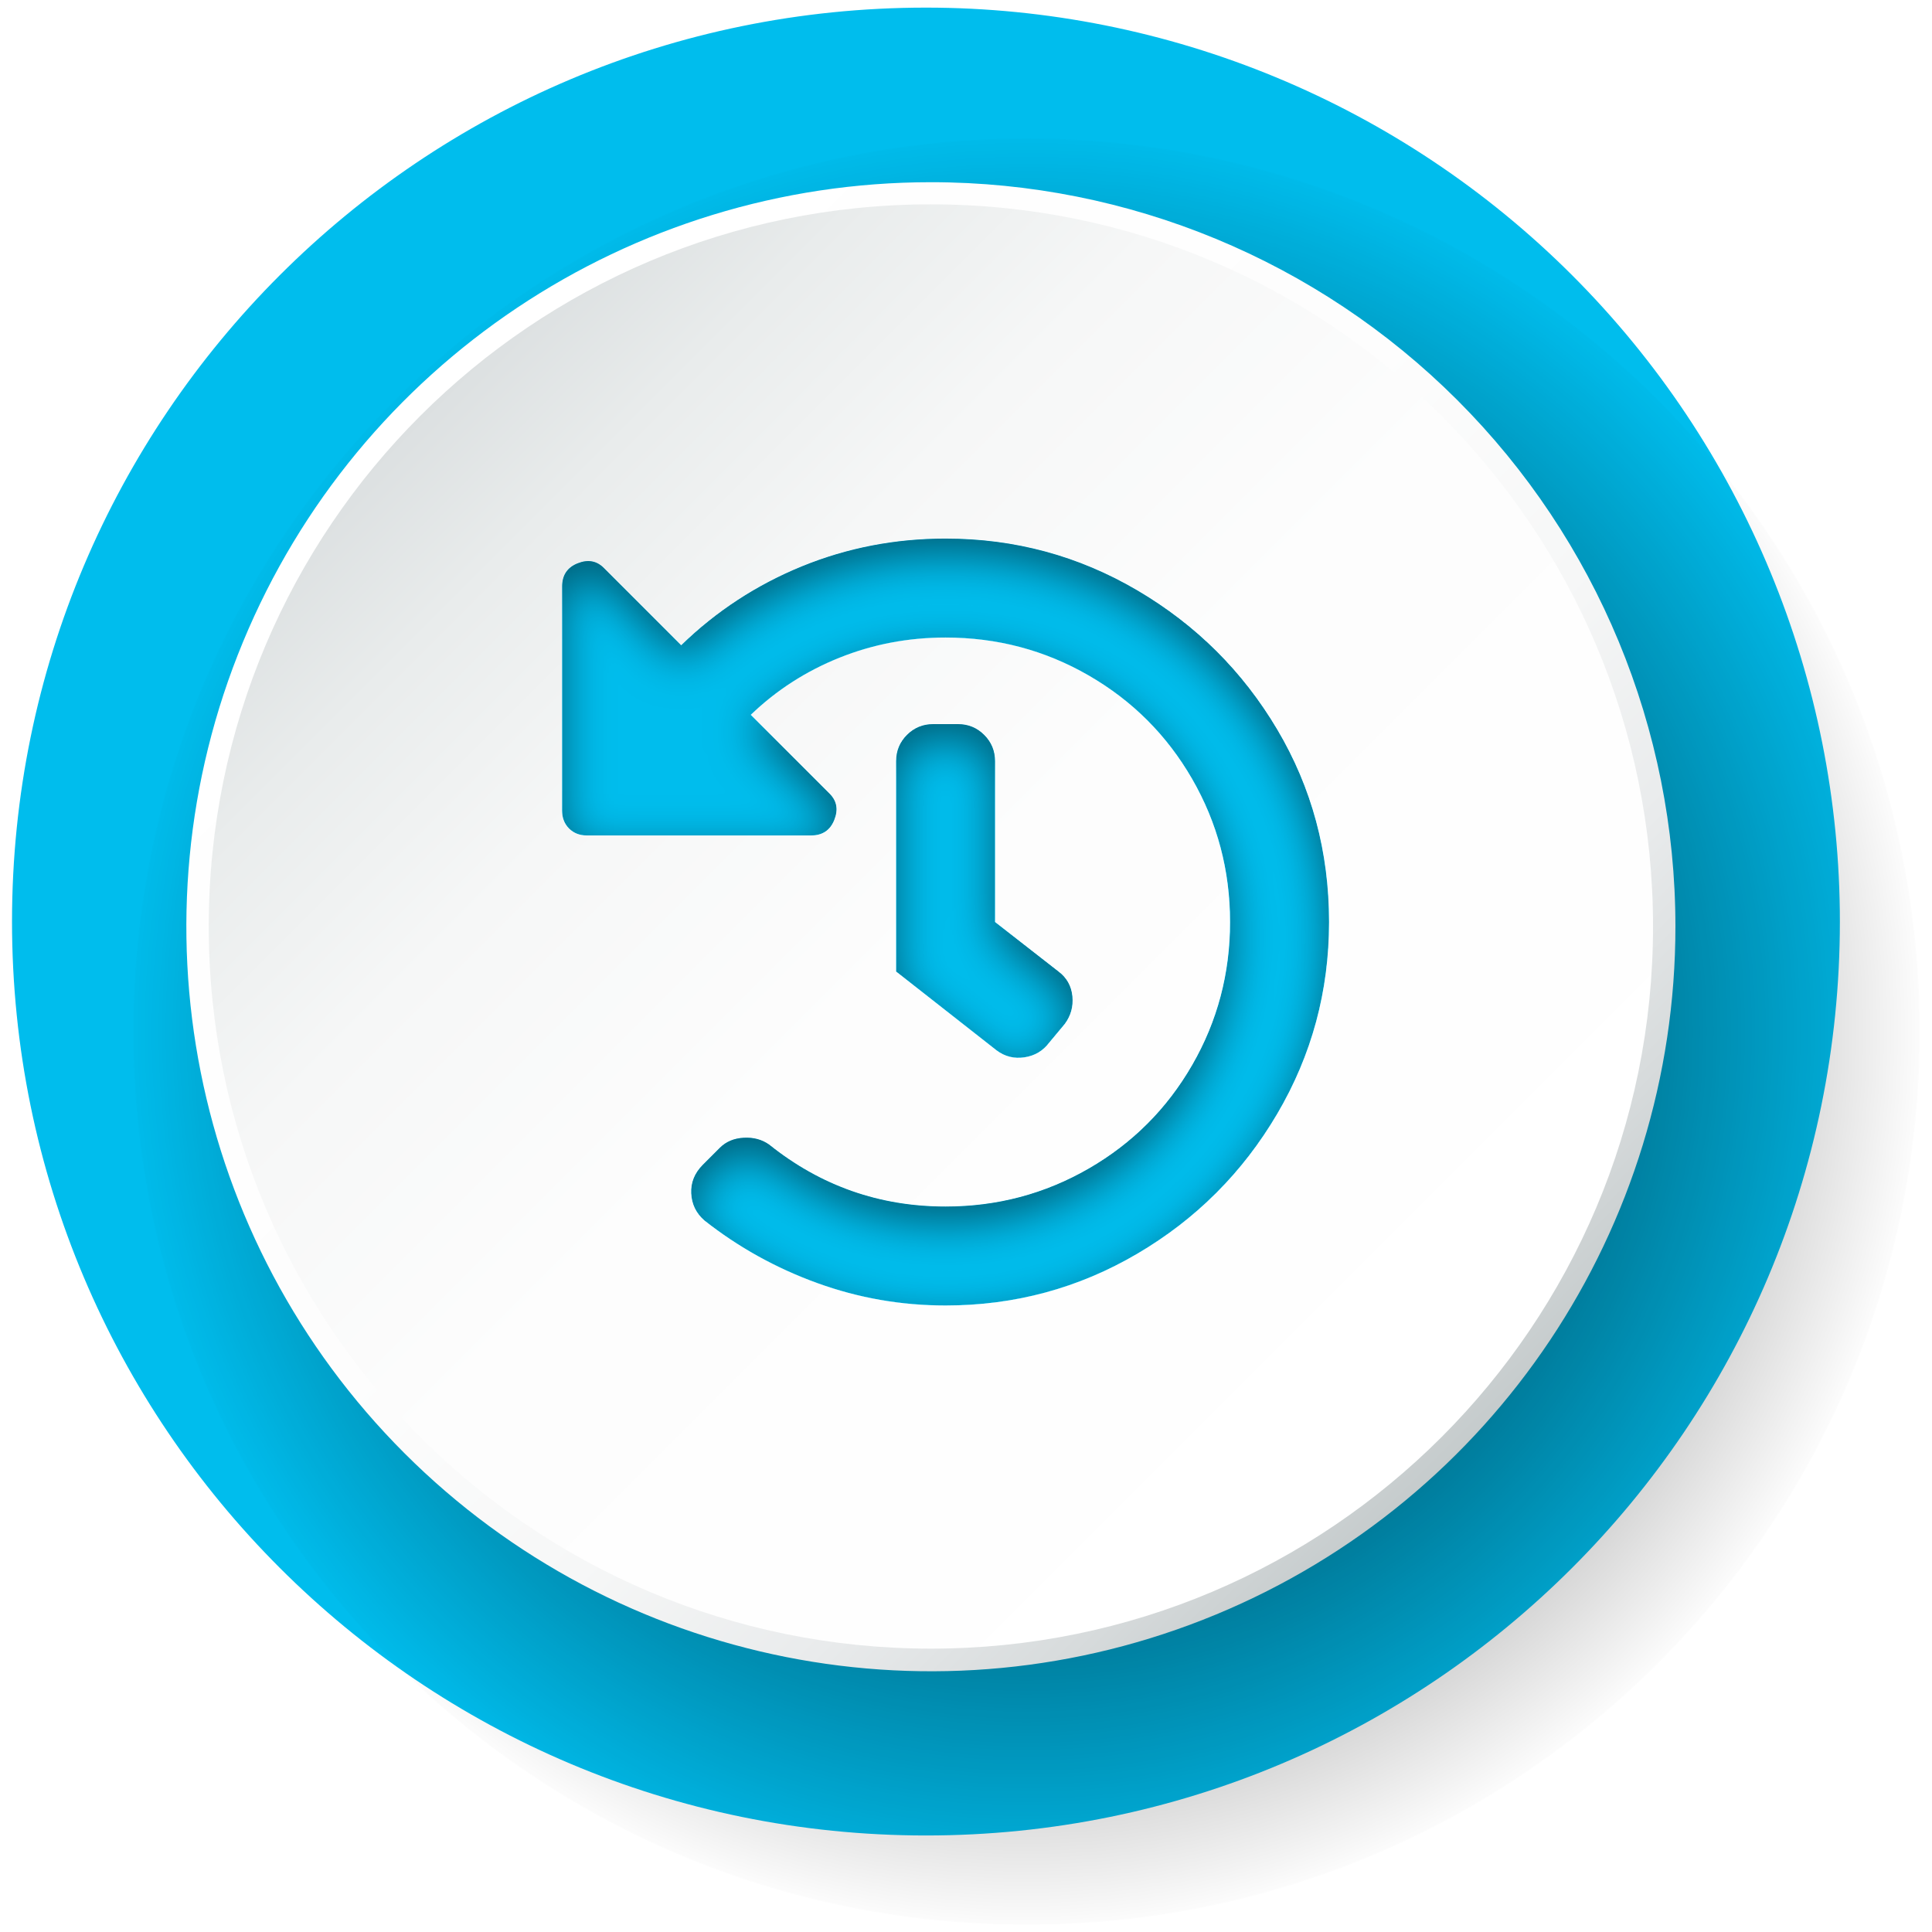
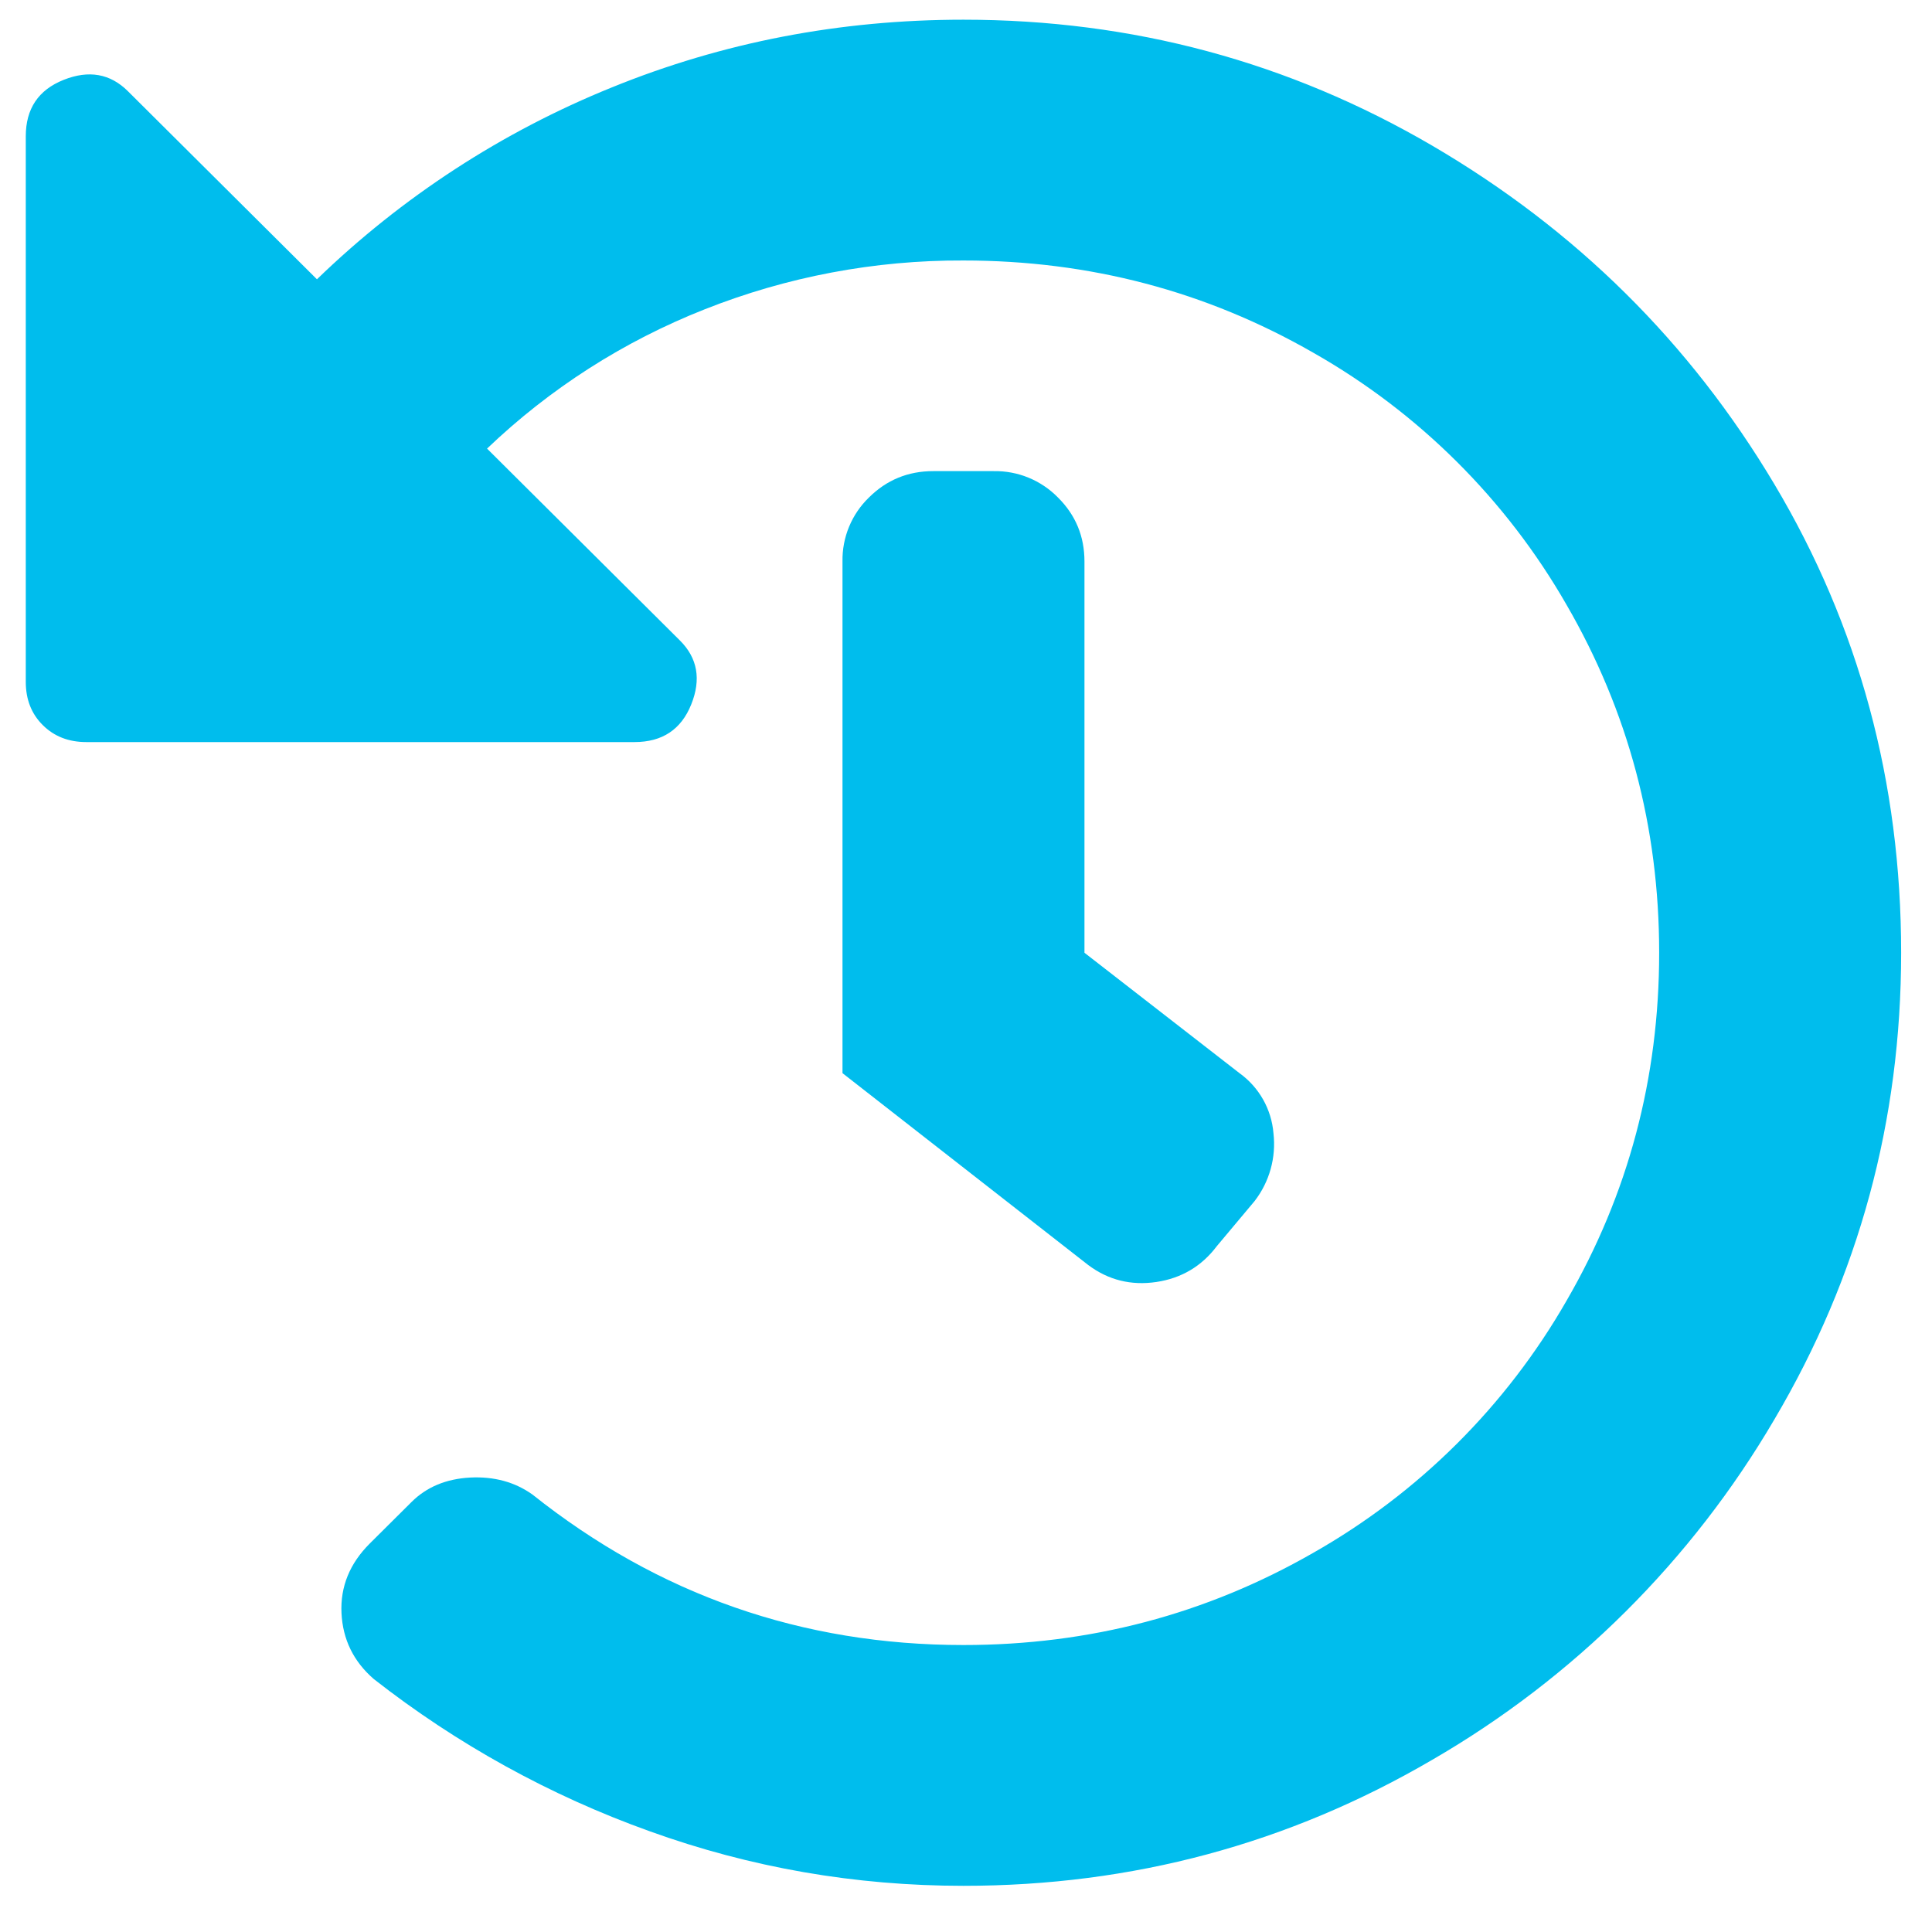
- <svg xmlns="http://www.w3.org/2000/svg" xmlns:xlink="http://www.w3.org/1999/xlink" width="123px" height="123px" viewBox="0 0 123 123" version="1.1">
-   <defs>
-     <radialGradient cx="50%" cy="50%" fx="50%" fy="50%" r="50%" id="radialGradient-1">
-       <stop stop-color="#000000" offset="2%" />
-       <stop stop-color="#FFFFFF" offset="100%" />
-     </radialGradient>
-     <linearGradient x1="85.348%" y1="85.379%" x2="14.653%" y2="14.683%" id="linearGradient-2">
-       <stop stop-color="#C5CBCC" offset="0%" />
-       <stop stop-color="#D7DBDC" offset="9%" />
-       <stop stop-color="#E9EBEC" offset="21%" />
-       <stop stop-color="#F6F7F7" offset="36%" />
-       <stop stop-color="#FDFDFD" offset="56%" />
-       <stop stop-color="#FFFFFF" offset="100%" />
-     </linearGradient>
-     <linearGradient x1="85.367%" y1="85.4%" x2="14.649%" y2="14.698%" id="linearGradient-3">
-       <stop stop-color="#FFFFFF" offset="0%" />
-       <stop stop-color="#FDFDFD" offset="50%" />
-       <stop stop-color="#F6F7F7" offset="73%" />
-       <stop stop-color="#E9ECEC" offset="89%" />
-       <stop stop-color="#DCE0E1" offset="100%" />
-     </linearGradient>
-     <path d="M60.2,83.112 C64.597,83.112 68.666,82.013 72.406,79.815 C76.147,77.616 79.116,74.647 81.315,70.906 C83.513,67.166 84.612,63.097 84.612,58.7 C84.612,54.238 83.513,50.152 81.315,46.445 C79.116,42.737 76.147,39.784 72.406,37.585 C68.666,35.387 64.597,34.288 60.2,34.288 C56.984,34.288 53.933,34.878 51.045,36.059 C48.158,37.241 45.598,38.914 43.367,41.08 L43.367,41.08 L38.445,36.158 C37.986,35.699 37.428,35.6 36.772,35.863 C36.116,36.125 35.787,36.617 35.787,37.339 L35.787,37.339 L35.787,51.613 C35.787,52.072 35.935,52.449 36.23,52.745 C36.526,53.04 36.903,53.188 37.362,53.188 L37.362,53.188 L51.636,53.188 C52.358,53.188 52.85,52.859 53.112,52.203 C53.375,51.547 53.277,50.989 52.817,50.53 L52.817,50.53 L47.797,45.509 C49.437,43.934 51.324,42.72 53.457,41.867 C55.59,41.014 57.837,40.588 60.2,40.588 C63.481,40.588 66.516,41.391 69.305,42.999 C72.094,44.607 74.293,46.806 75.901,49.595 C77.508,52.384 78.312,55.419 78.312,58.7 C78.312,61.981 77.508,65.016 75.901,67.805 C74.293,70.595 72.094,72.793 69.305,74.401 C66.516,76.009 63.481,76.813 60.2,76.813 C56,76.813 52.259,75.5 48.978,72.875 C48.519,72.547 47.977,72.399 47.354,72.432 C46.73,72.465 46.222,72.678 45.828,73.072 L45.828,73.072 L44.745,74.155 C44.22,74.68 43.974,75.287 44.007,75.976 C44.04,76.665 44.319,77.239 44.844,77.698 C47.009,79.405 49.405,80.734 52.03,81.685 C54.655,82.637 57.378,83.112 60.2,83.112 Z M63.448,66.87 C63.973,67.264 64.564,67.412 65.22,67.313 C65.876,67.215 66.401,66.903 66.795,66.378 L66.795,66.378 L67.78,65.197 C68.173,64.672 68.337,64.081 68.272,63.425 C68.206,62.769 67.911,62.244 67.386,61.85 L67.386,61.85 L63.35,58.7 L63.35,48.463 C63.35,47.806 63.12,47.249 62.661,46.789 C62.201,46.33 61.644,46.1 60.987,46.1 L60.987,46.1 L59.412,46.1 C58.756,46.1 58.198,46.33 57.739,46.789 C57.28,47.249 57.05,47.806 57.05,48.463 L57.05,48.463 L57.05,61.85 L63.448,66.87 Z" id="path-4" />
-     <filter x="-4.1%" y="-4.1%" width="108.2%" height="108.2%" filterUnits="objectBoundingBox" id="filter-5">
-       <feGaussianBlur stdDeviation="1.5" in="SourceAlpha" result="shadowBlurInner1" />
-       <feOffset dx="0" dy="1" in="shadowBlurInner1" result="shadowOffsetInner1" />
-       <feComposite in="shadowOffsetInner1" in2="SourceAlpha" operator="arithmetic" k2="-1" k3="1" result="shadowInnerInner1" />
-       <feColorMatrix values="0 0 0 0 0   0 0 0 0 0   0 0 0 0 0  0 0 0 0.5 0" type="matrix" in="shadowInnerInner1" />
-     </filter>
-   </defs>
-   <g id="Single-page" stroke="none" stroke-width="1" fill="none" fill-rule="evenodd">
-     <g id="01-Improve---acop11---single-page-04---desktop-large" transform="translate(-1000, -4856)" fill-rule="nonzero">
-       <g id="Layer_3-Copy-6" transform="translate(1000, 4856)">
-         <path d="M117.135,58.685 C117.127,90.818 91.073,116.861 58.94,116.855 C26.807,116.849 0.762,90.798 0.765,58.665 C0.768,26.532 26.817,0.485 58.95,0.485 C74.384,0.485 89.186,6.617 100.098,17.532 C111.011,28.447 117.139,43.251 117.135,58.685 Z" id="Path" fill="#00BDED" />
-         <circle id="Oval" fill="url(#radialGradient-1)" style="mix-blend-mode: multiply;" cx="65.355" cy="65.675" r="56.865" />
-         <path d="M106.665,58.985 C106.671,78.158 95.126,95.446 77.415,102.788 C59.703,110.129 39.313,106.077 25.753,92.522 C12.194,78.967 8.136,58.578 15.472,40.864 C22.807,23.15 40.092,11.6 59.265,11.6 C71.835,11.596 83.891,16.587 92.781,25.473 C101.671,34.36 106.665,46.415 106.665,58.985 Z" id="Path" fill="url(#linearGradient-2)" />
-         <path d="M105.24,58.985 C105.24,84.376 84.656,104.96 59.265,104.96 C33.874,104.96 13.29,84.376 13.29,58.985 C13.29,33.594 33.874,13.01 59.265,13.01 C84.656,13.01 105.24,33.594 105.24,58.985 L105.24,58.985 Z" id="Path" fill="url(#linearGradient-3)" />
-         <g id="">
-           <use fill="#00BDED" xlink:href="#path-4" />
-           <use fill="black" fill-opacity="1" filter="url(#filter-5)" xlink:href="#path-4" />
-         </g>
-       </g>
-     </g>
-   </g>
+ <svg xmlns="http://www.w3.org/2000/svg" width="41" height="41">
+   <path d="M20.446 40.02c3.584 0 6.9-.892 9.95-2.675a20.058 20.058 0 0 0 7.261-7.226c1.792-3.034 2.688-6.334 2.688-9.9 0-3.62-.896-6.933-2.688-9.94-1.792-3.008-4.212-5.403-7.261-7.187C27.346 1.31 24.03.418 20.446.418c-2.62 0-5.108.479-7.462 1.437a19.518 19.518 0 0 0-6.258 4.072L2.714 1.935c-.375-.373-.83-.453-1.364-.24-.535.213-.803.612-.803 1.198V14.47c0 .373.12.679.361.918.241.24.549.36.923.36h11.635c.588 0 .99-.267 1.203-.799.214-.532.134-.985-.24-1.357L10.336 9.52a14.235 14.235 0 0 1 4.614-2.954 14.725 14.725 0 0 1 5.496-1.038c2.675 0 5.149.652 7.422 1.956a14.37 14.37 0 0 1 5.376 5.35c1.31 2.261 1.966 4.723 1.966 7.385 0 2.661-.655 5.123-1.966 7.385a14.37 14.37 0 0 1-5.376 5.35c-2.273 1.304-4.747 1.956-7.422 1.956-3.423 0-6.472-1.065-9.147-3.194-.374-.266-.815-.386-1.324-.36-.508.028-.922.2-1.243.52l-.883.878c-.428.426-.628.918-.602 1.477.027.56.254 1.025.682 1.398a20.95 20.95 0 0 0 5.858 3.233c2.14.772 4.36 1.158 6.66 1.158zm2.648-13.174c.428.32.91.439 1.445.36.534-.08.962-.334 1.283-.76l.803-.958a1.98 1.98 0 0 0 .4-1.437 1.747 1.747 0 0 0-.721-1.277l-3.29-2.555v-8.304c0-.532-.187-.985-.562-1.357a1.862 1.862 0 0 0-1.364-.56h-1.283c-.535 0-.99.187-1.365.56a1.843 1.843 0 0 0-.561 1.357v10.859l5.215 4.072z" fill="#00BDED" fill-rule="nonzero" />
</svg>
